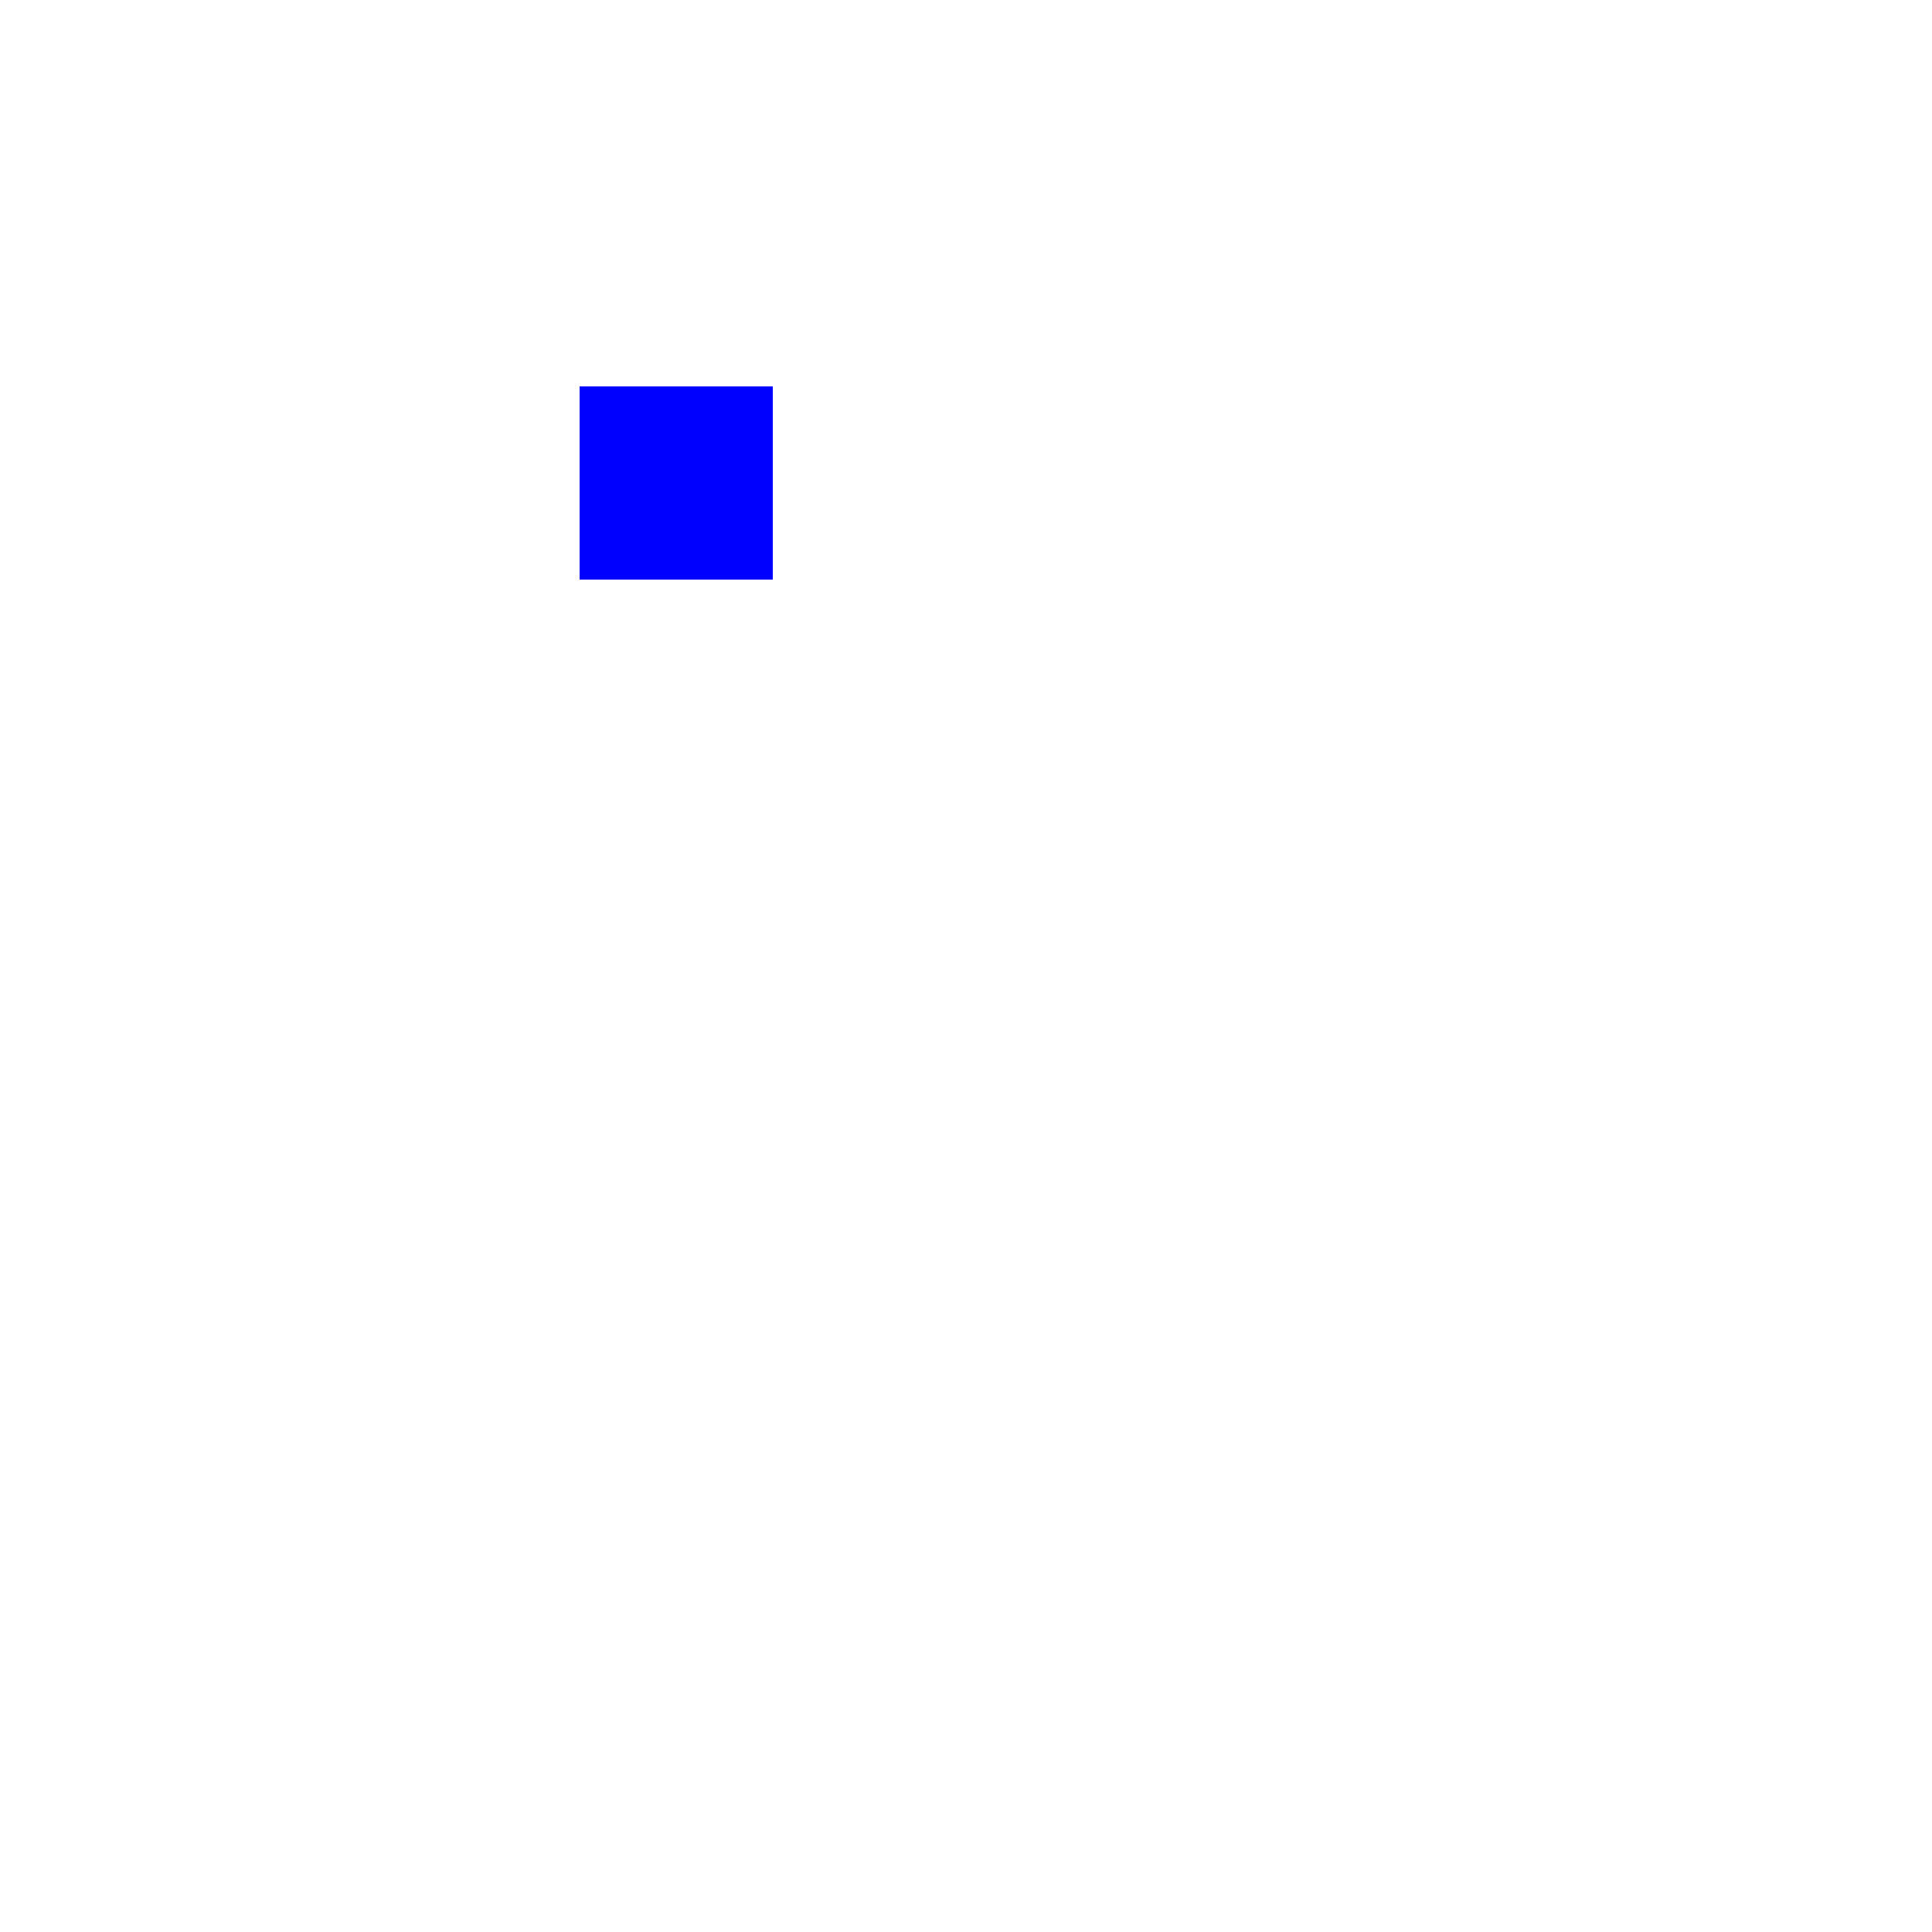
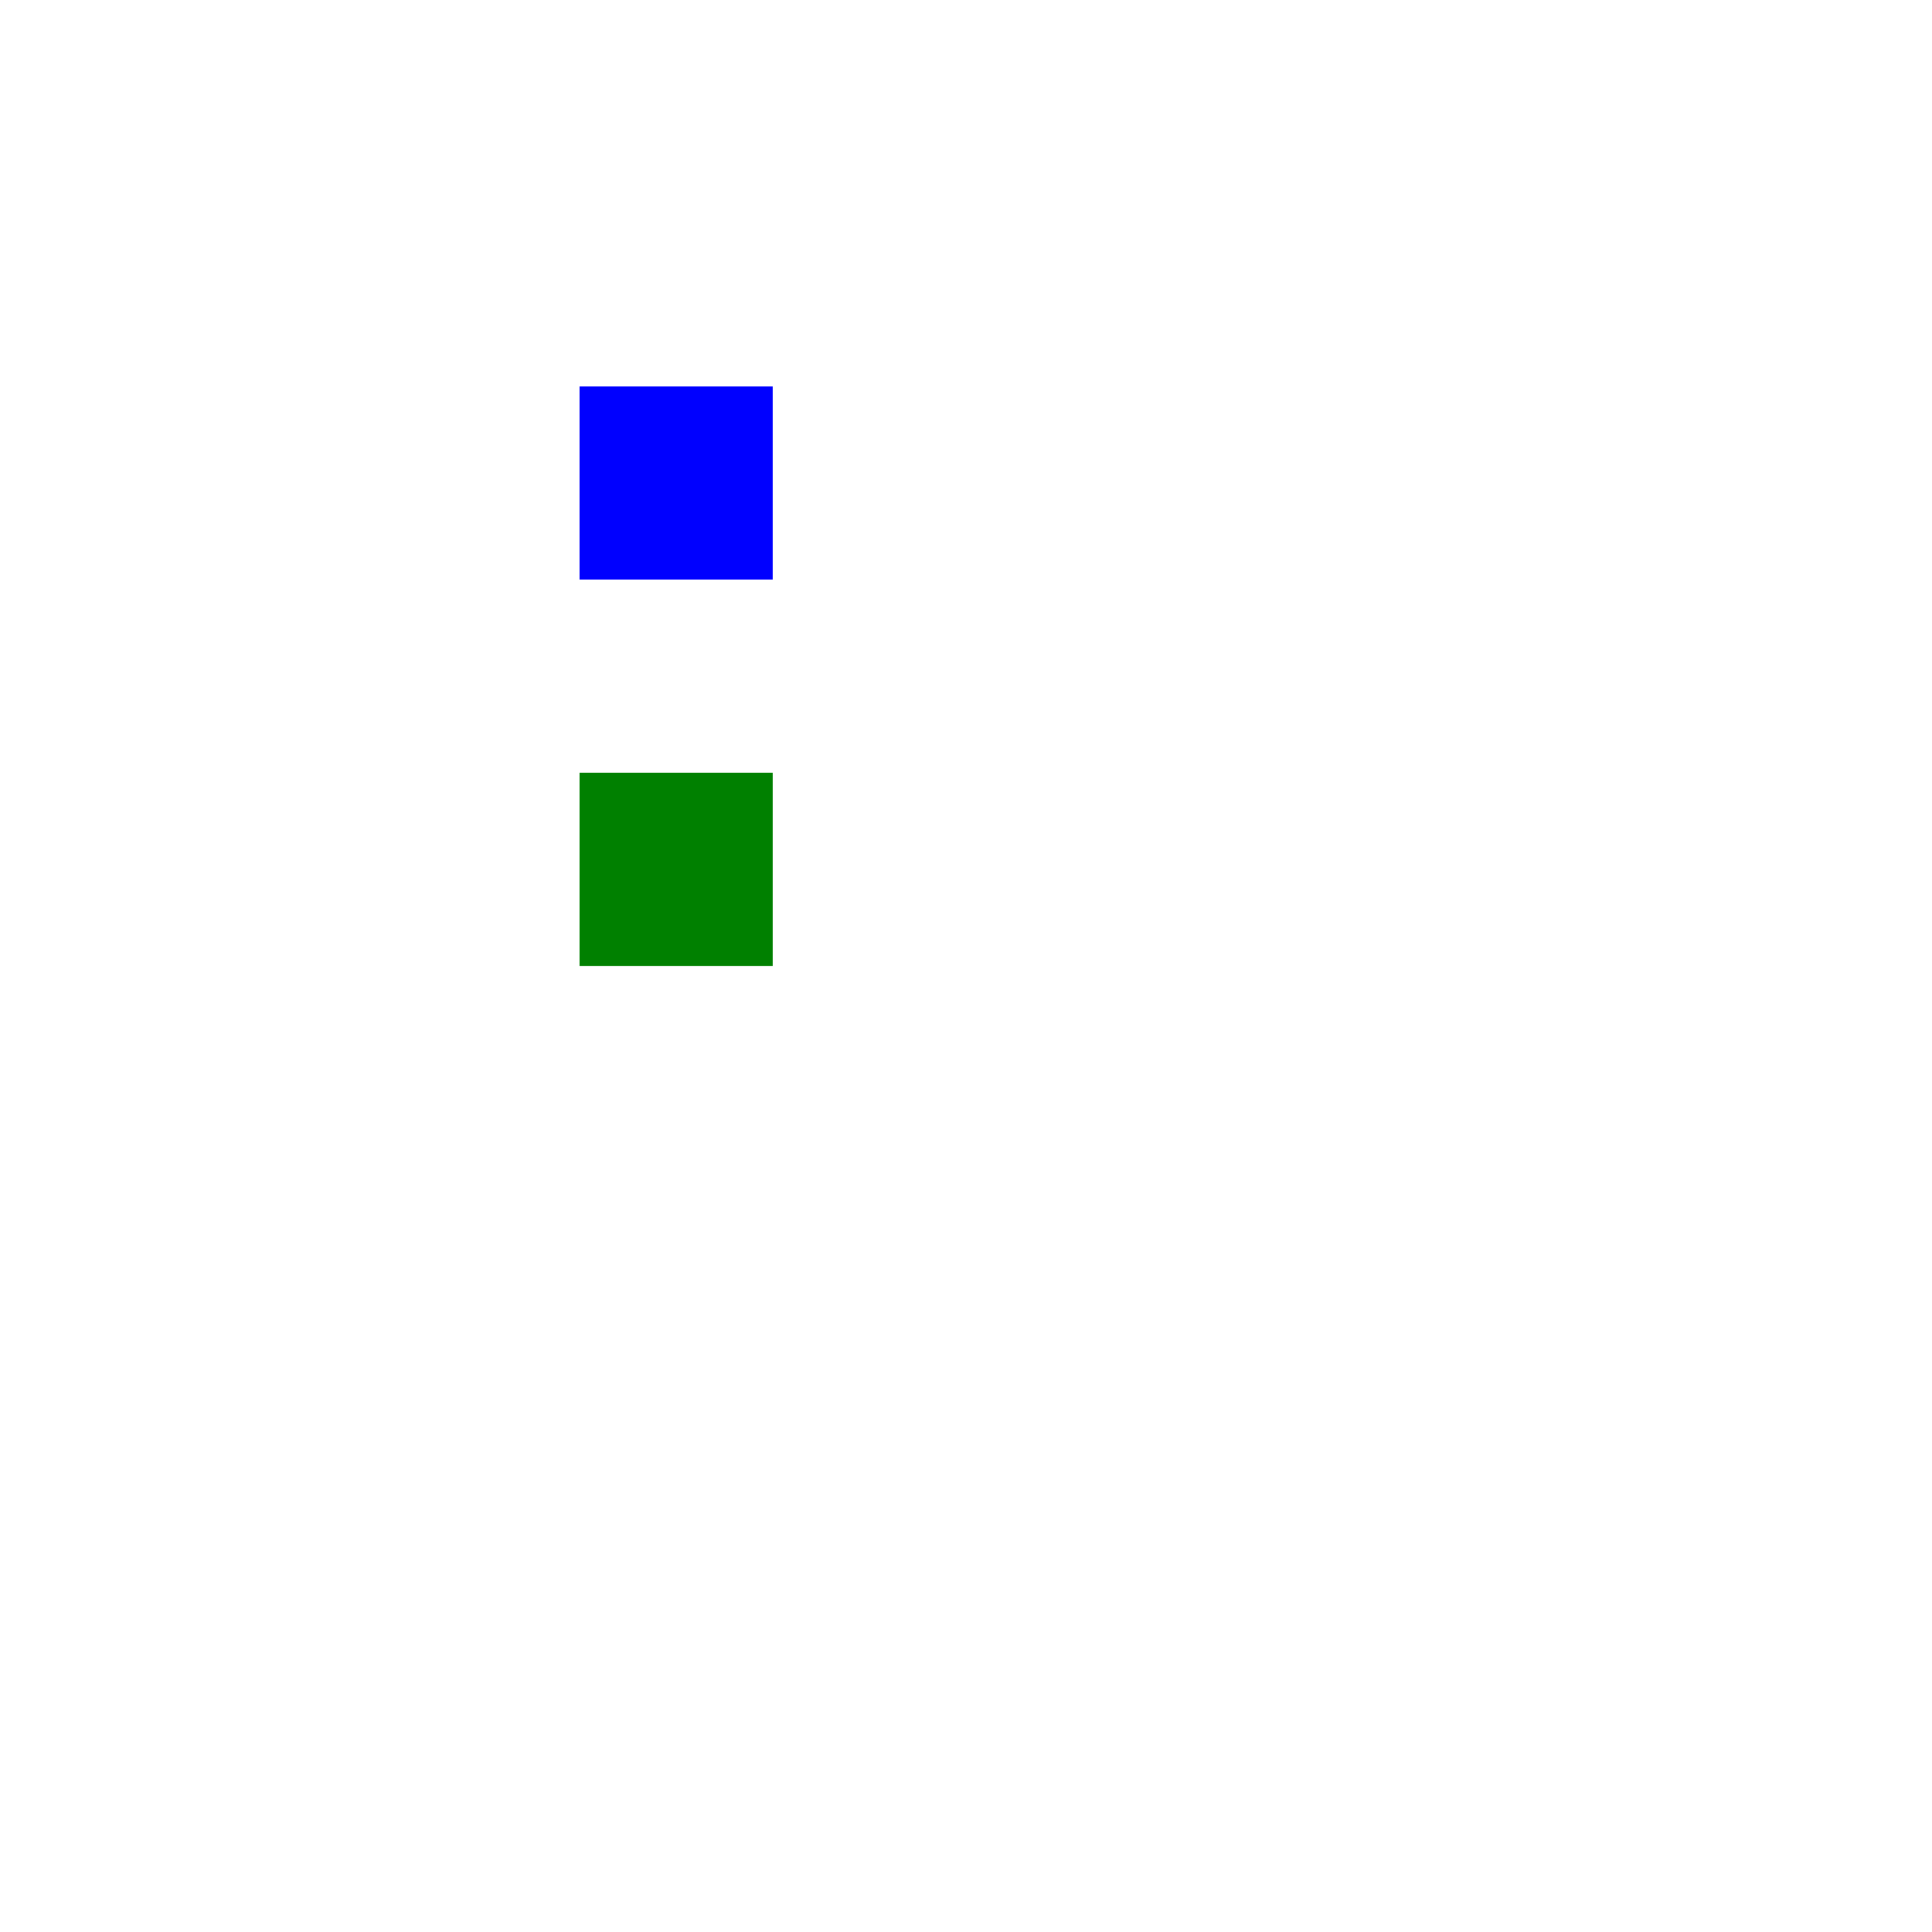
<svg xmlns="http://www.w3.org/2000/svg" width="10cm" height="10cm" viewBox="0 0 100 100" version="1.1">
  <g>
    <rect style="fill:blue" id="rect1" width="10" height="10" x="30" y="20" />
+     <rect style="fill:green" id="rect2" width="10" height="10" x="30" y="40" />
  </g>
</svg>
